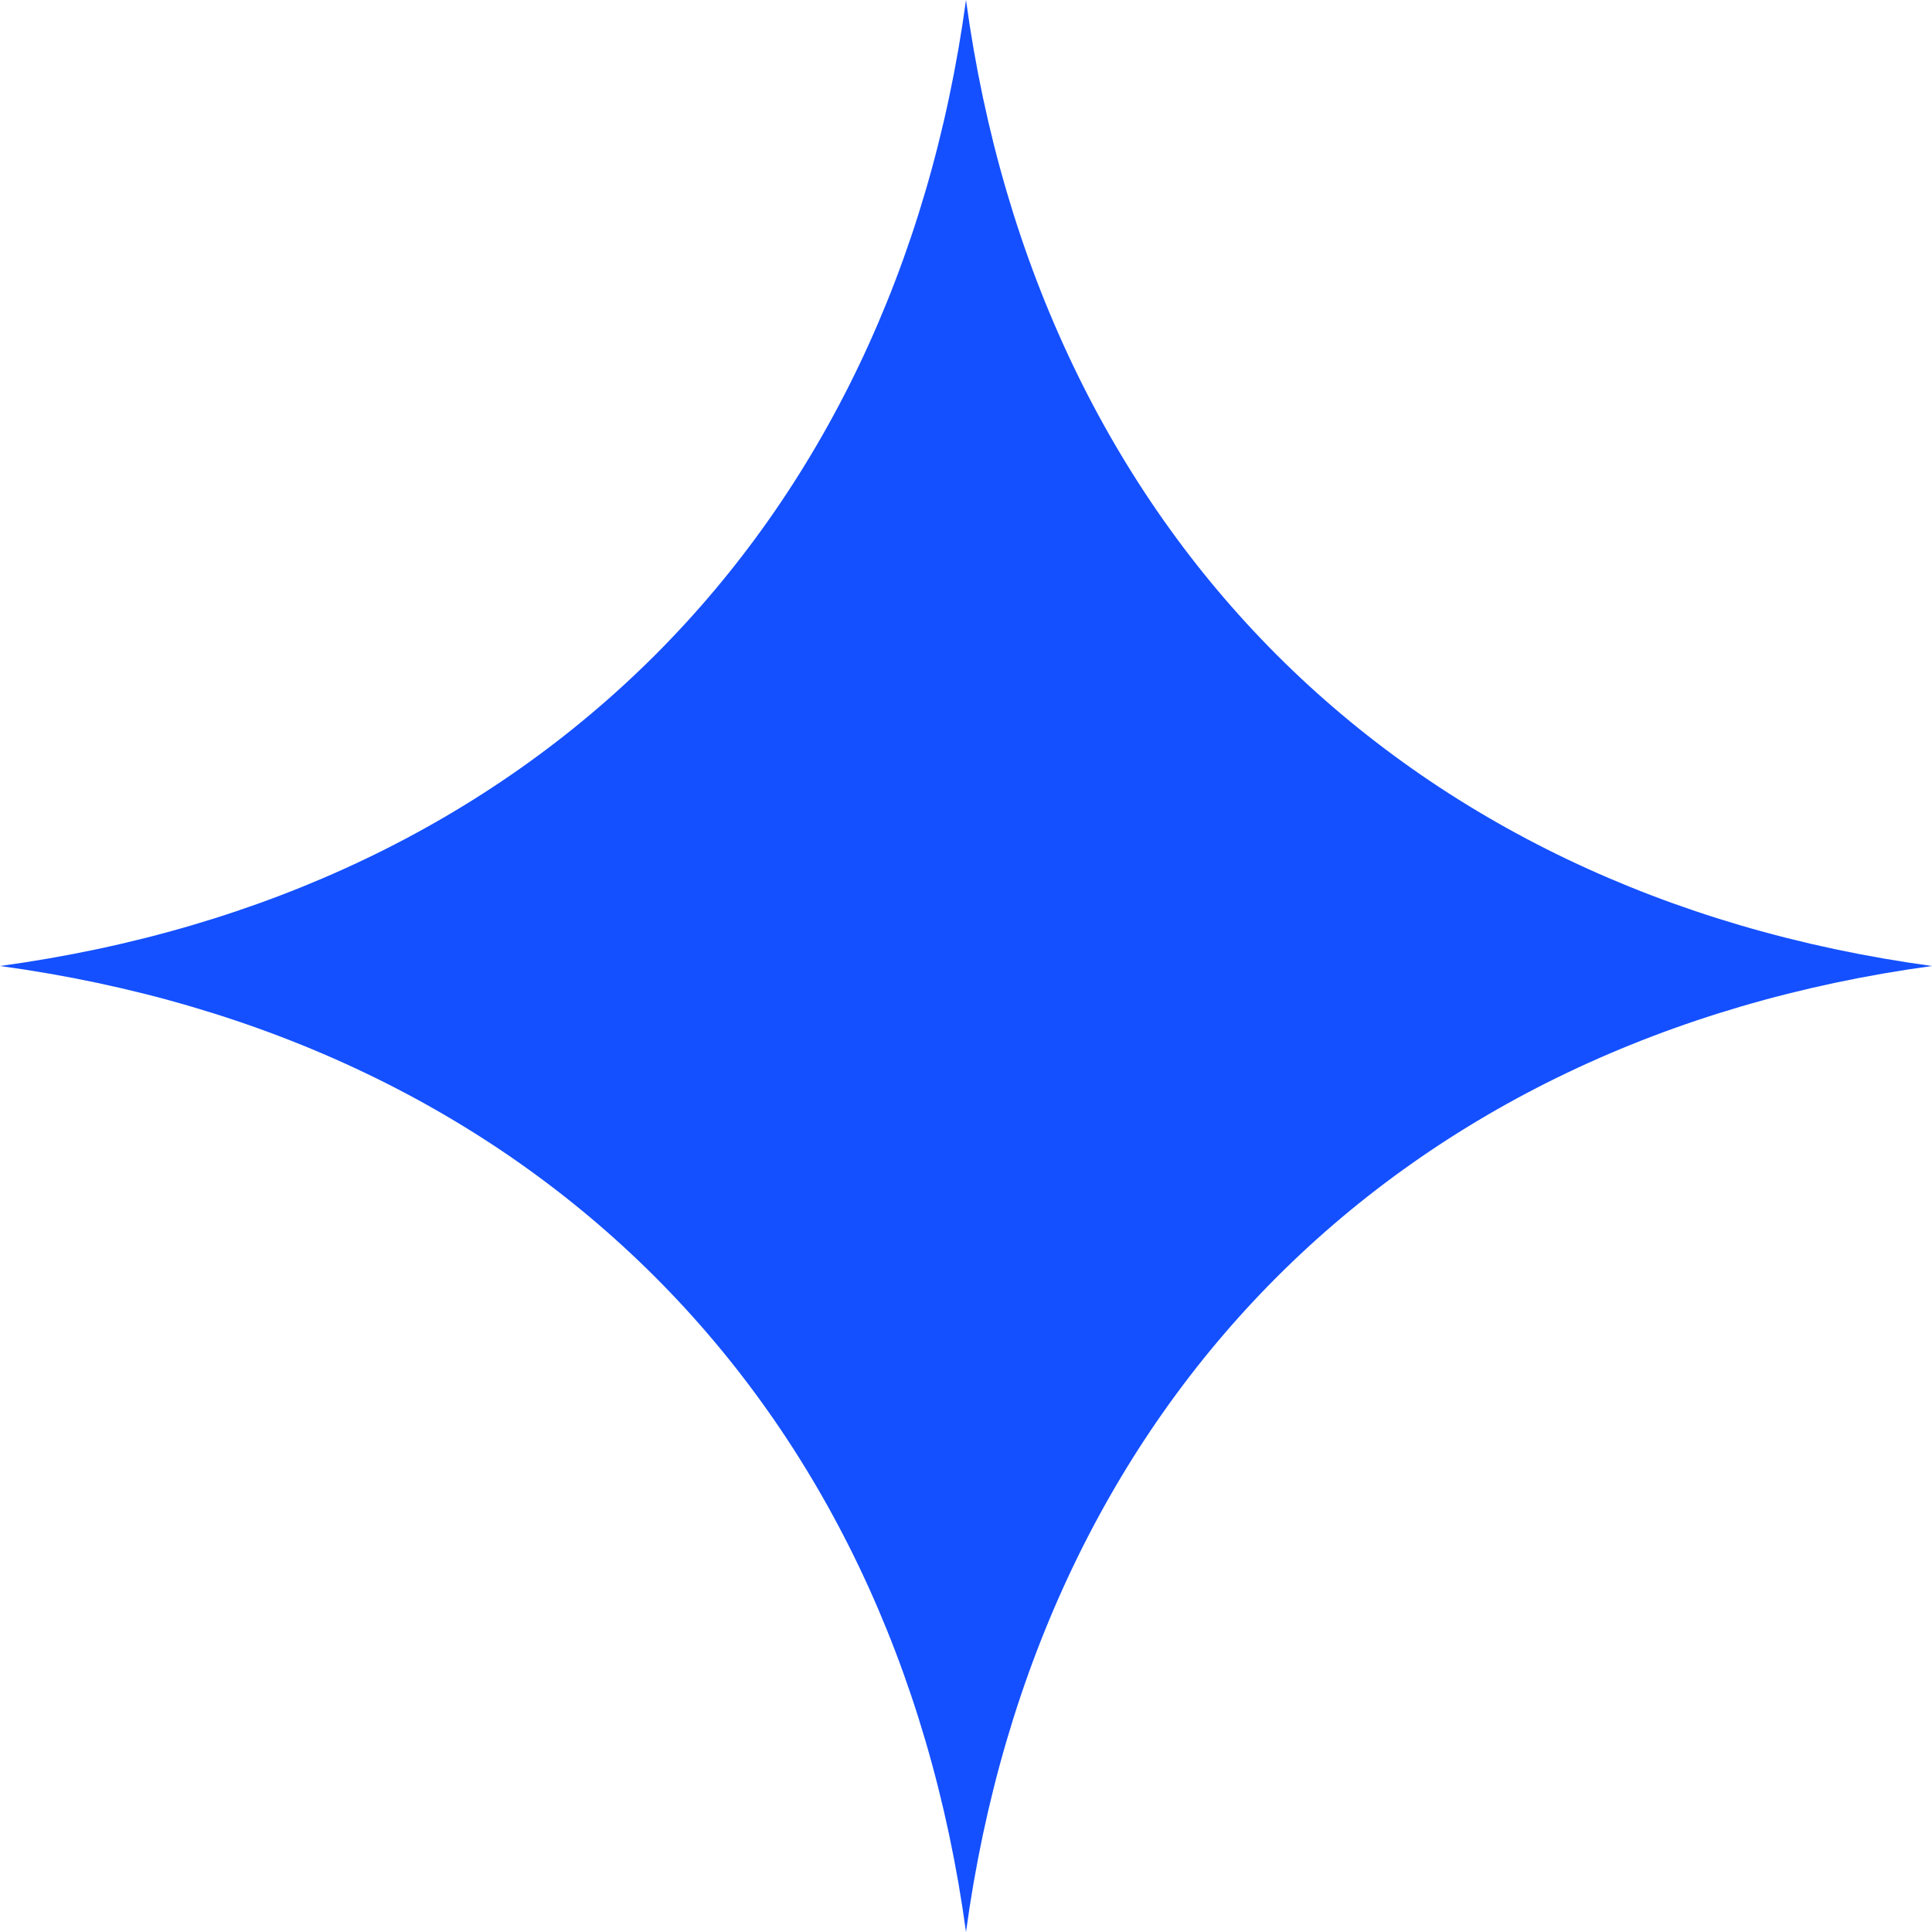
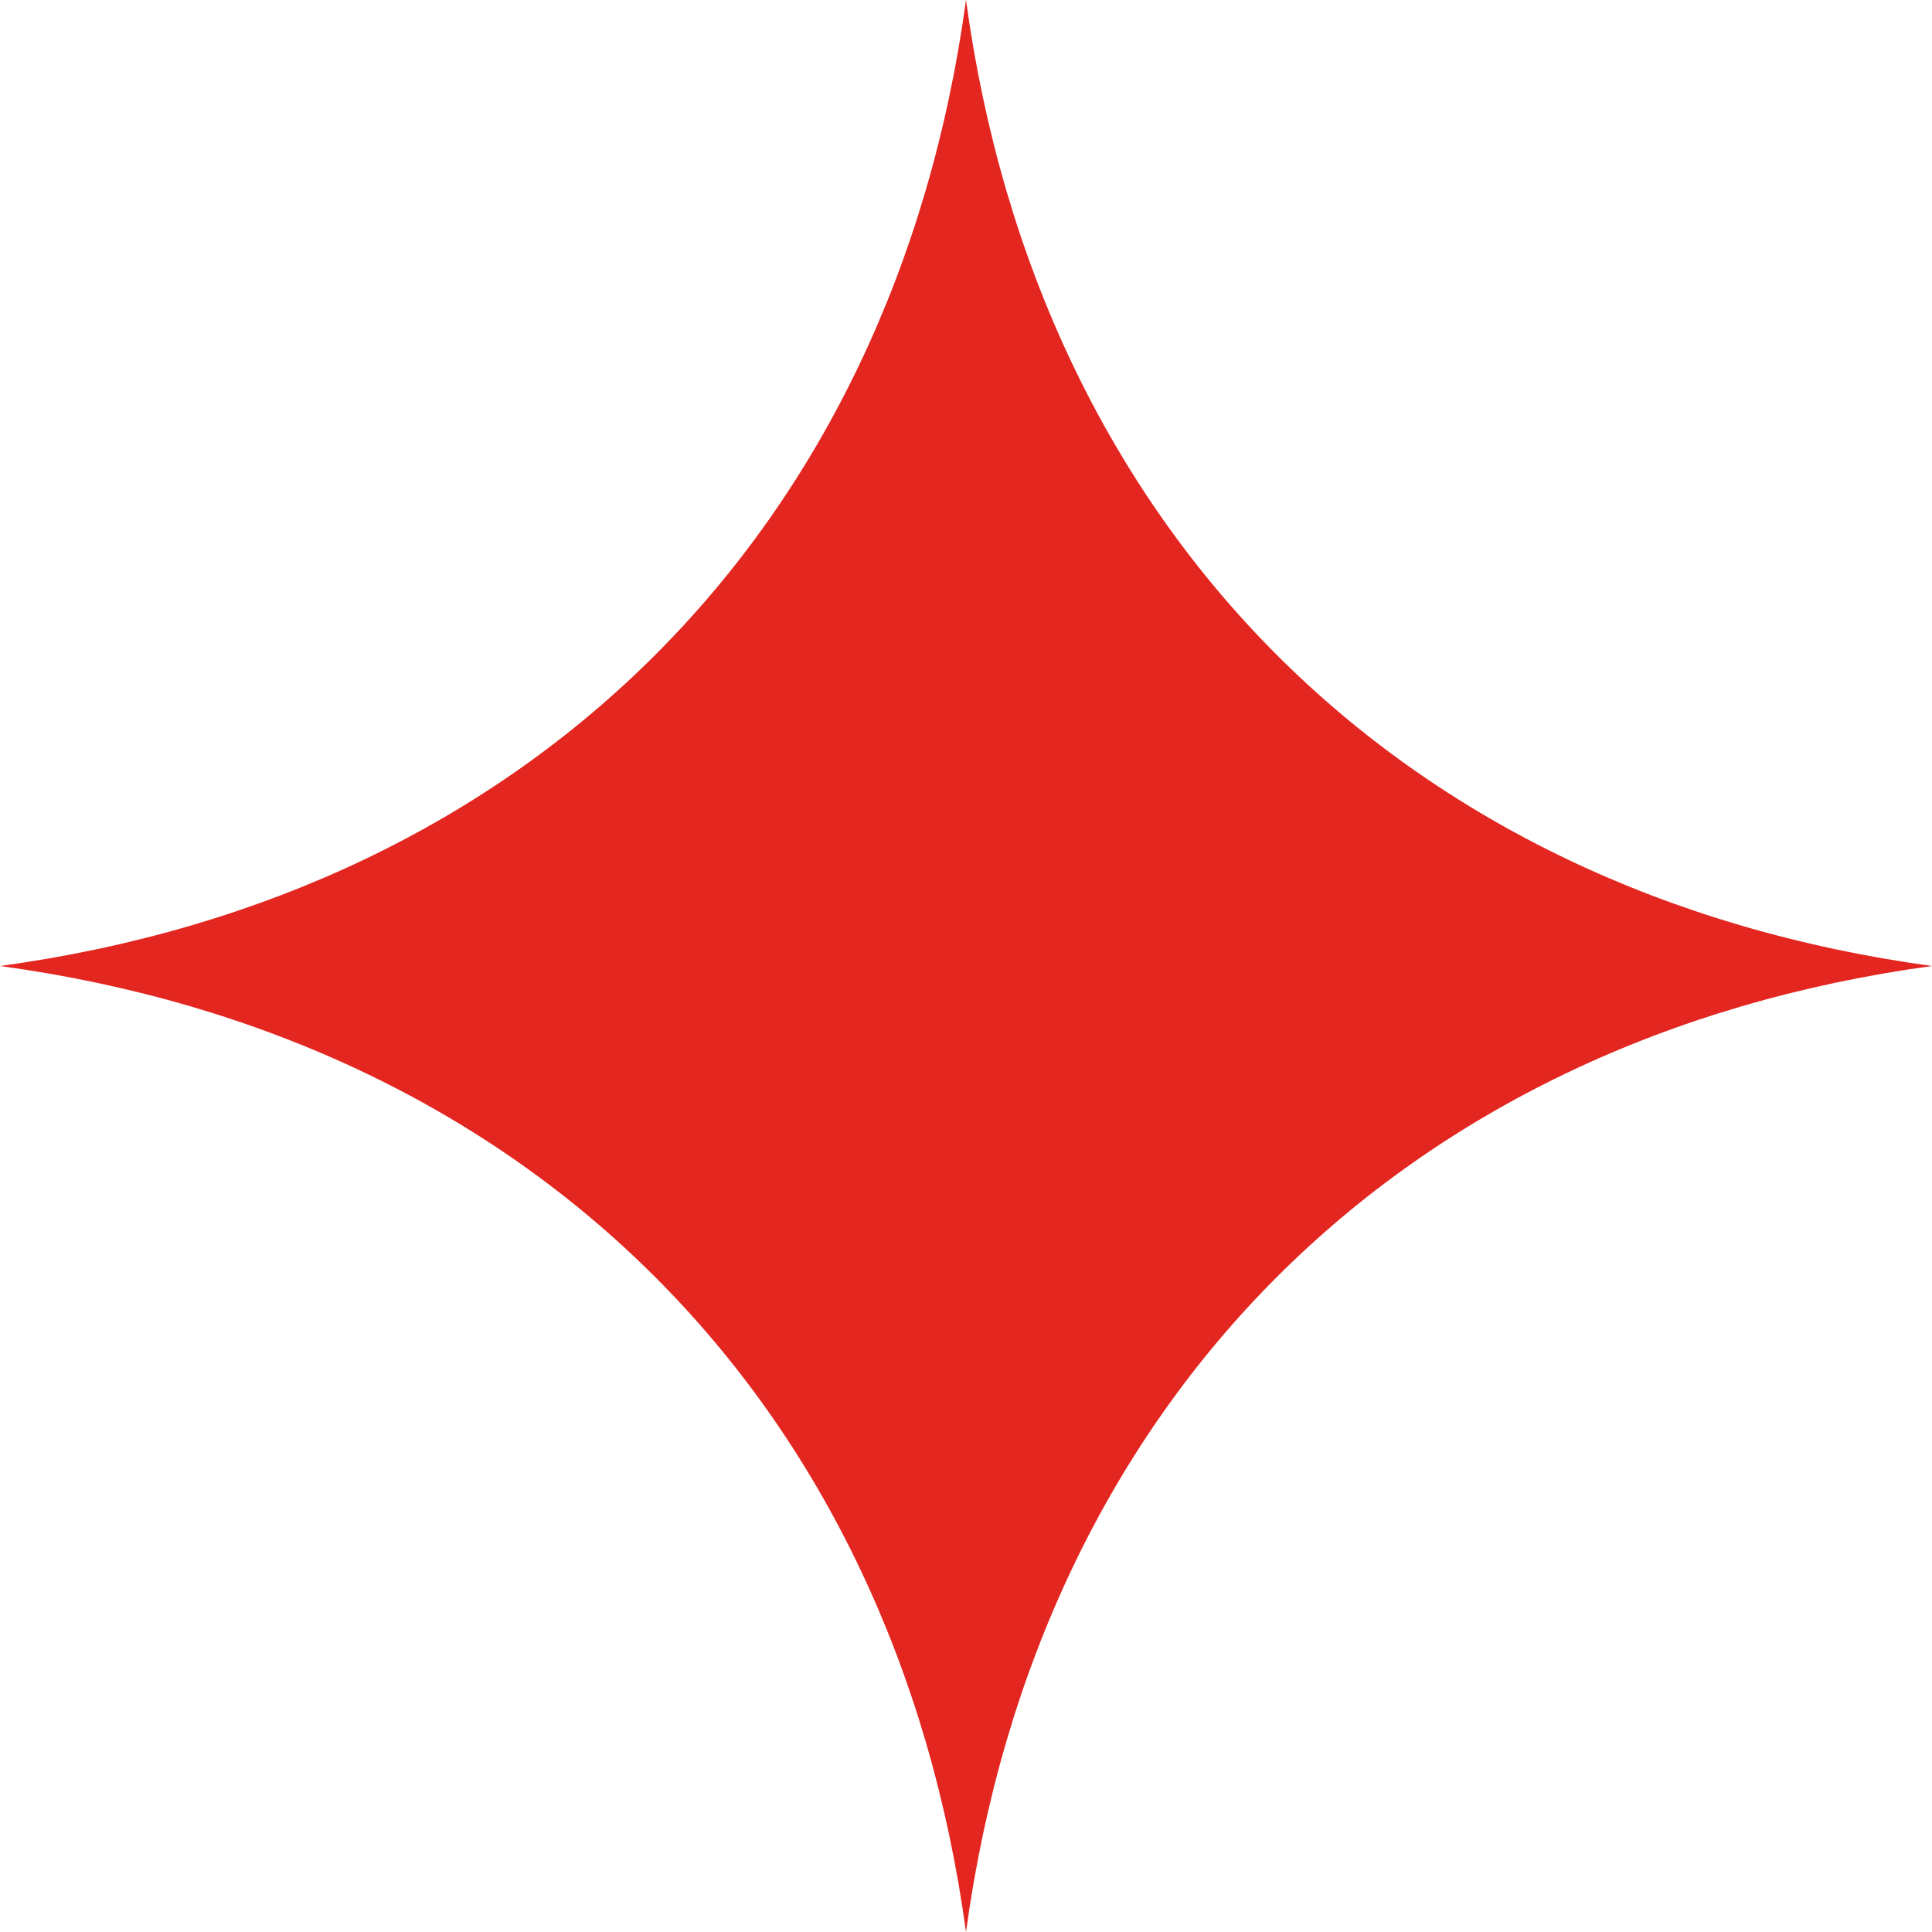
<svg xmlns="http://www.w3.org/2000/svg" viewBox="0 0 24 24">
-   <path fill="#1450ff" d="M12 0C12.9 6.6 17.4 11.1 24 12 17.4 12.9 12.9 17.4 12 24 11.1 17.4 6.6 12.9 0 12 6.6 11.1 11.1 6.6 12 0Z" />
+   <path fill="#e3261f" d="M12 0C12.9 6.6 17.4 11.1 24 12 17.4 12.9 12.9 17.4 12 24 11.1 17.4 6.6 12.9 0 12 6.6 11.1 11.1 6.6 12 0Z" />
</svg>
